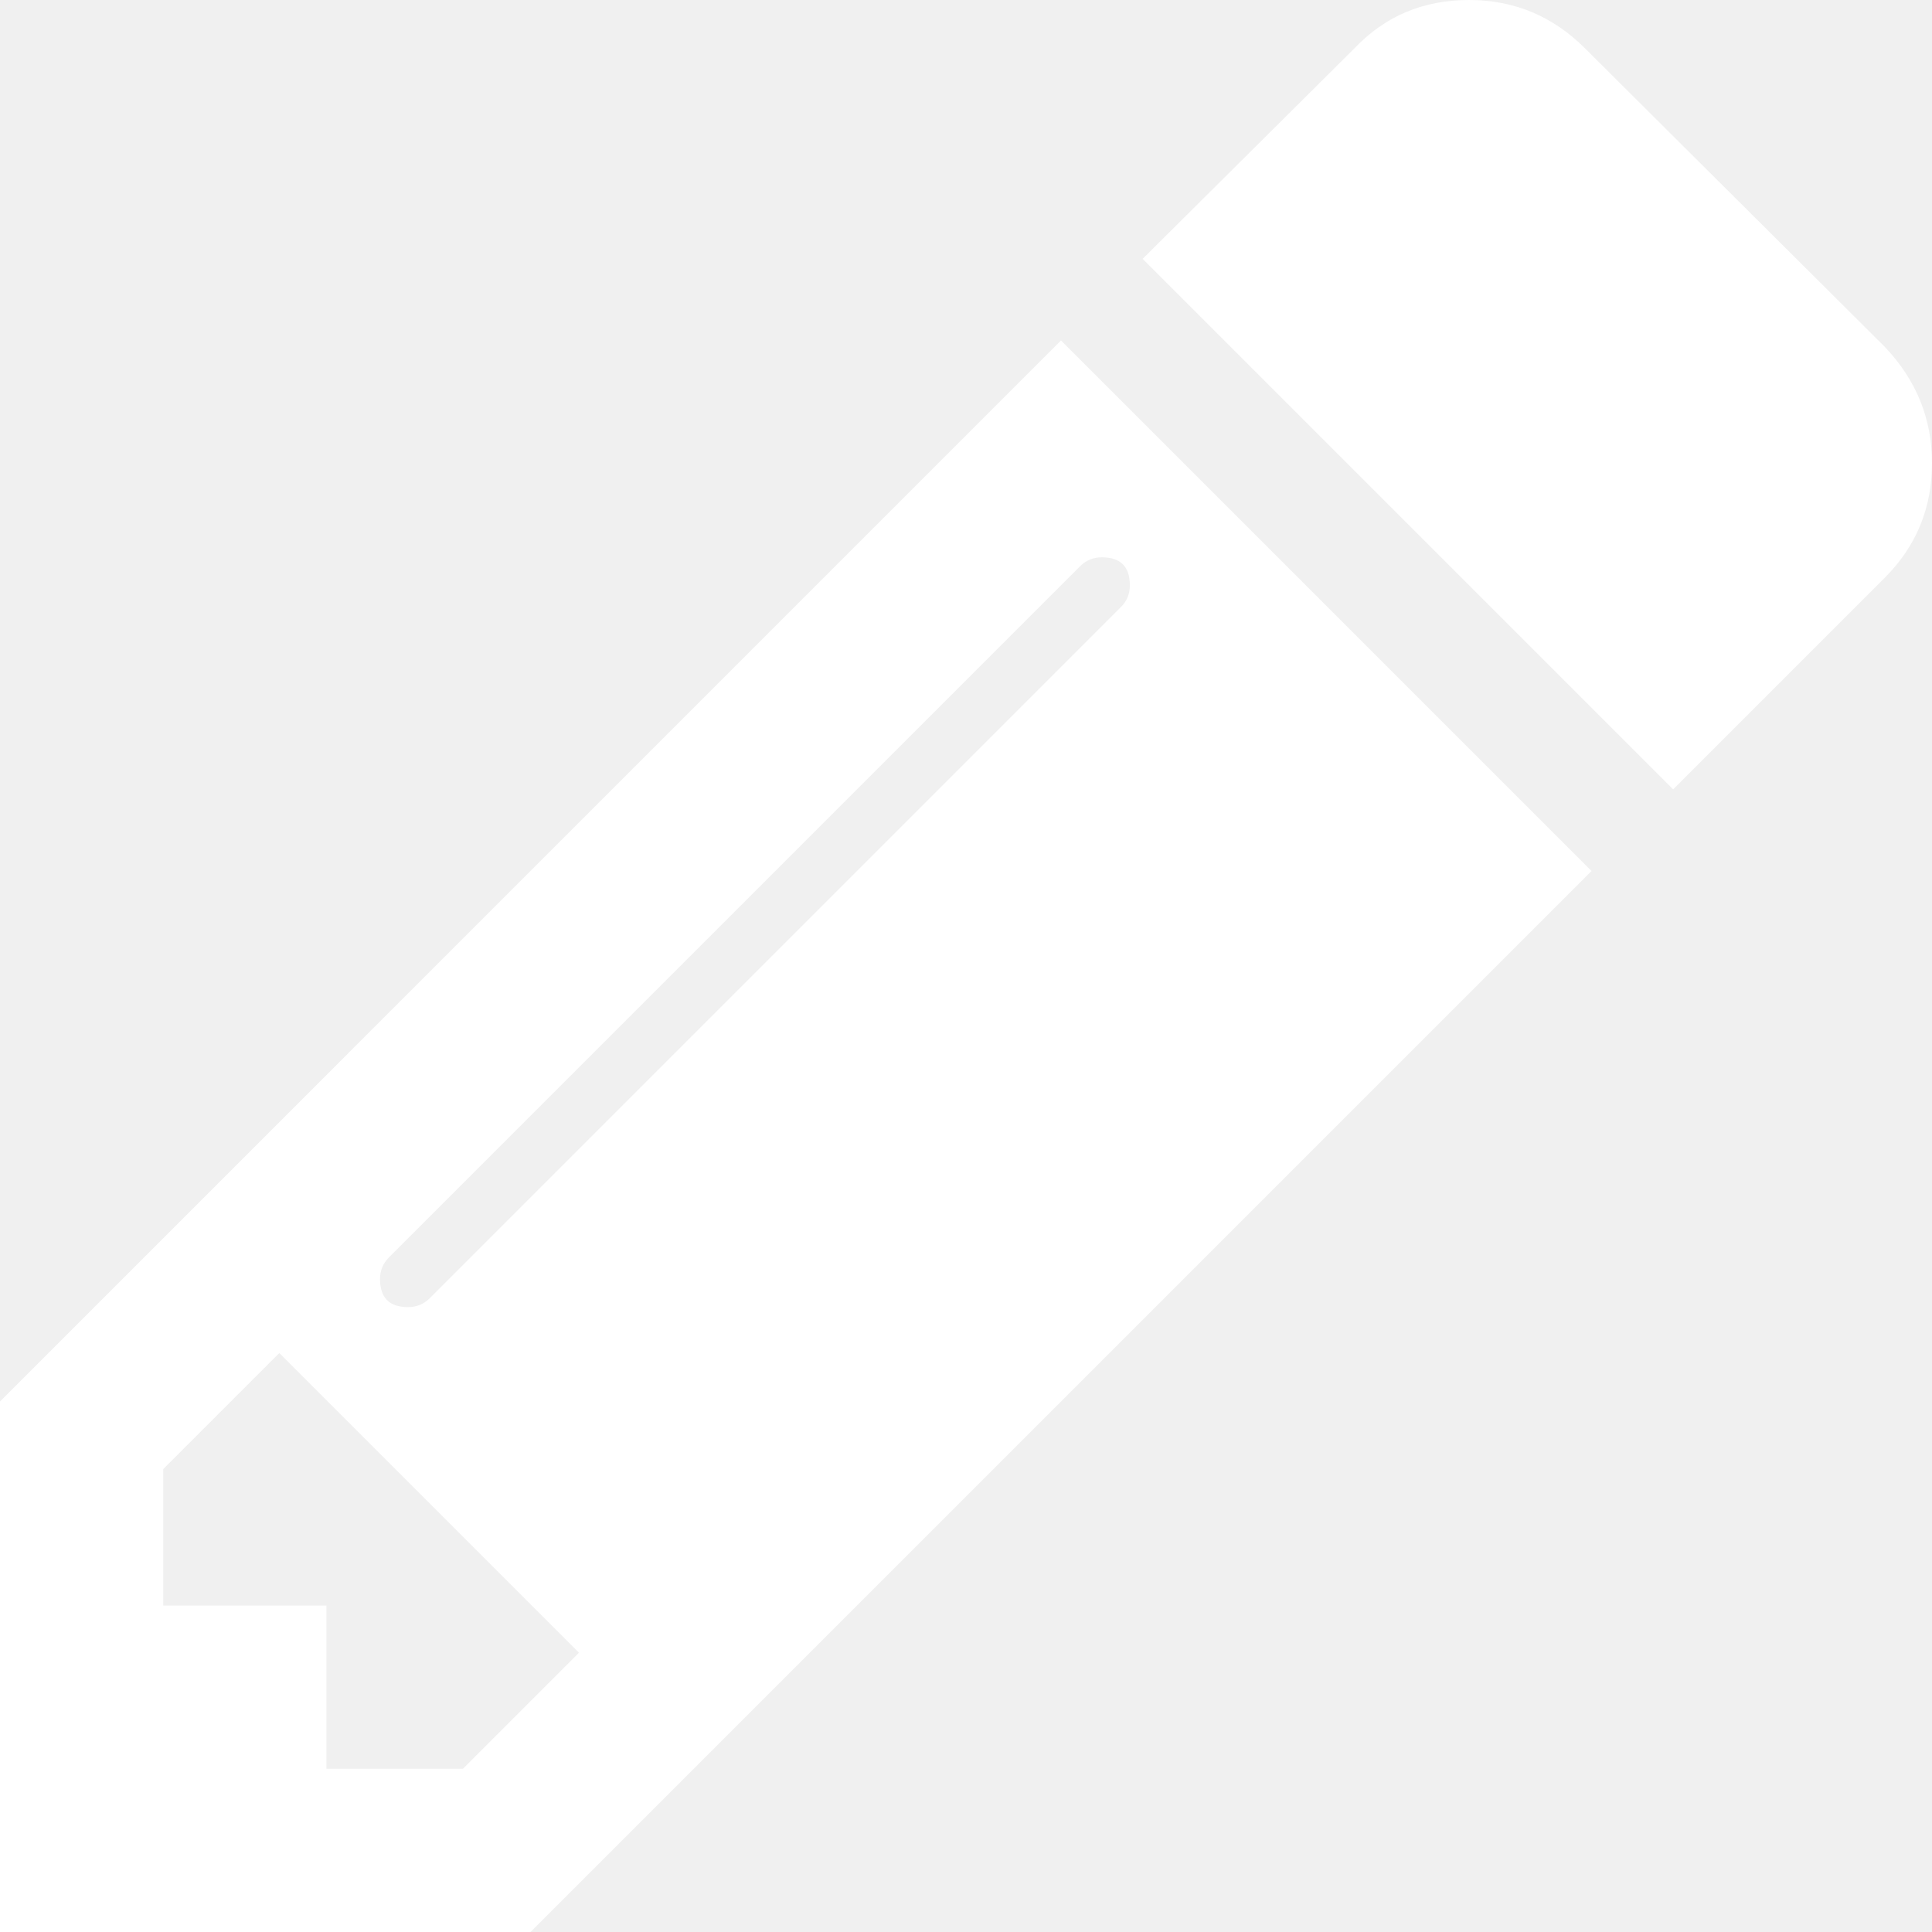
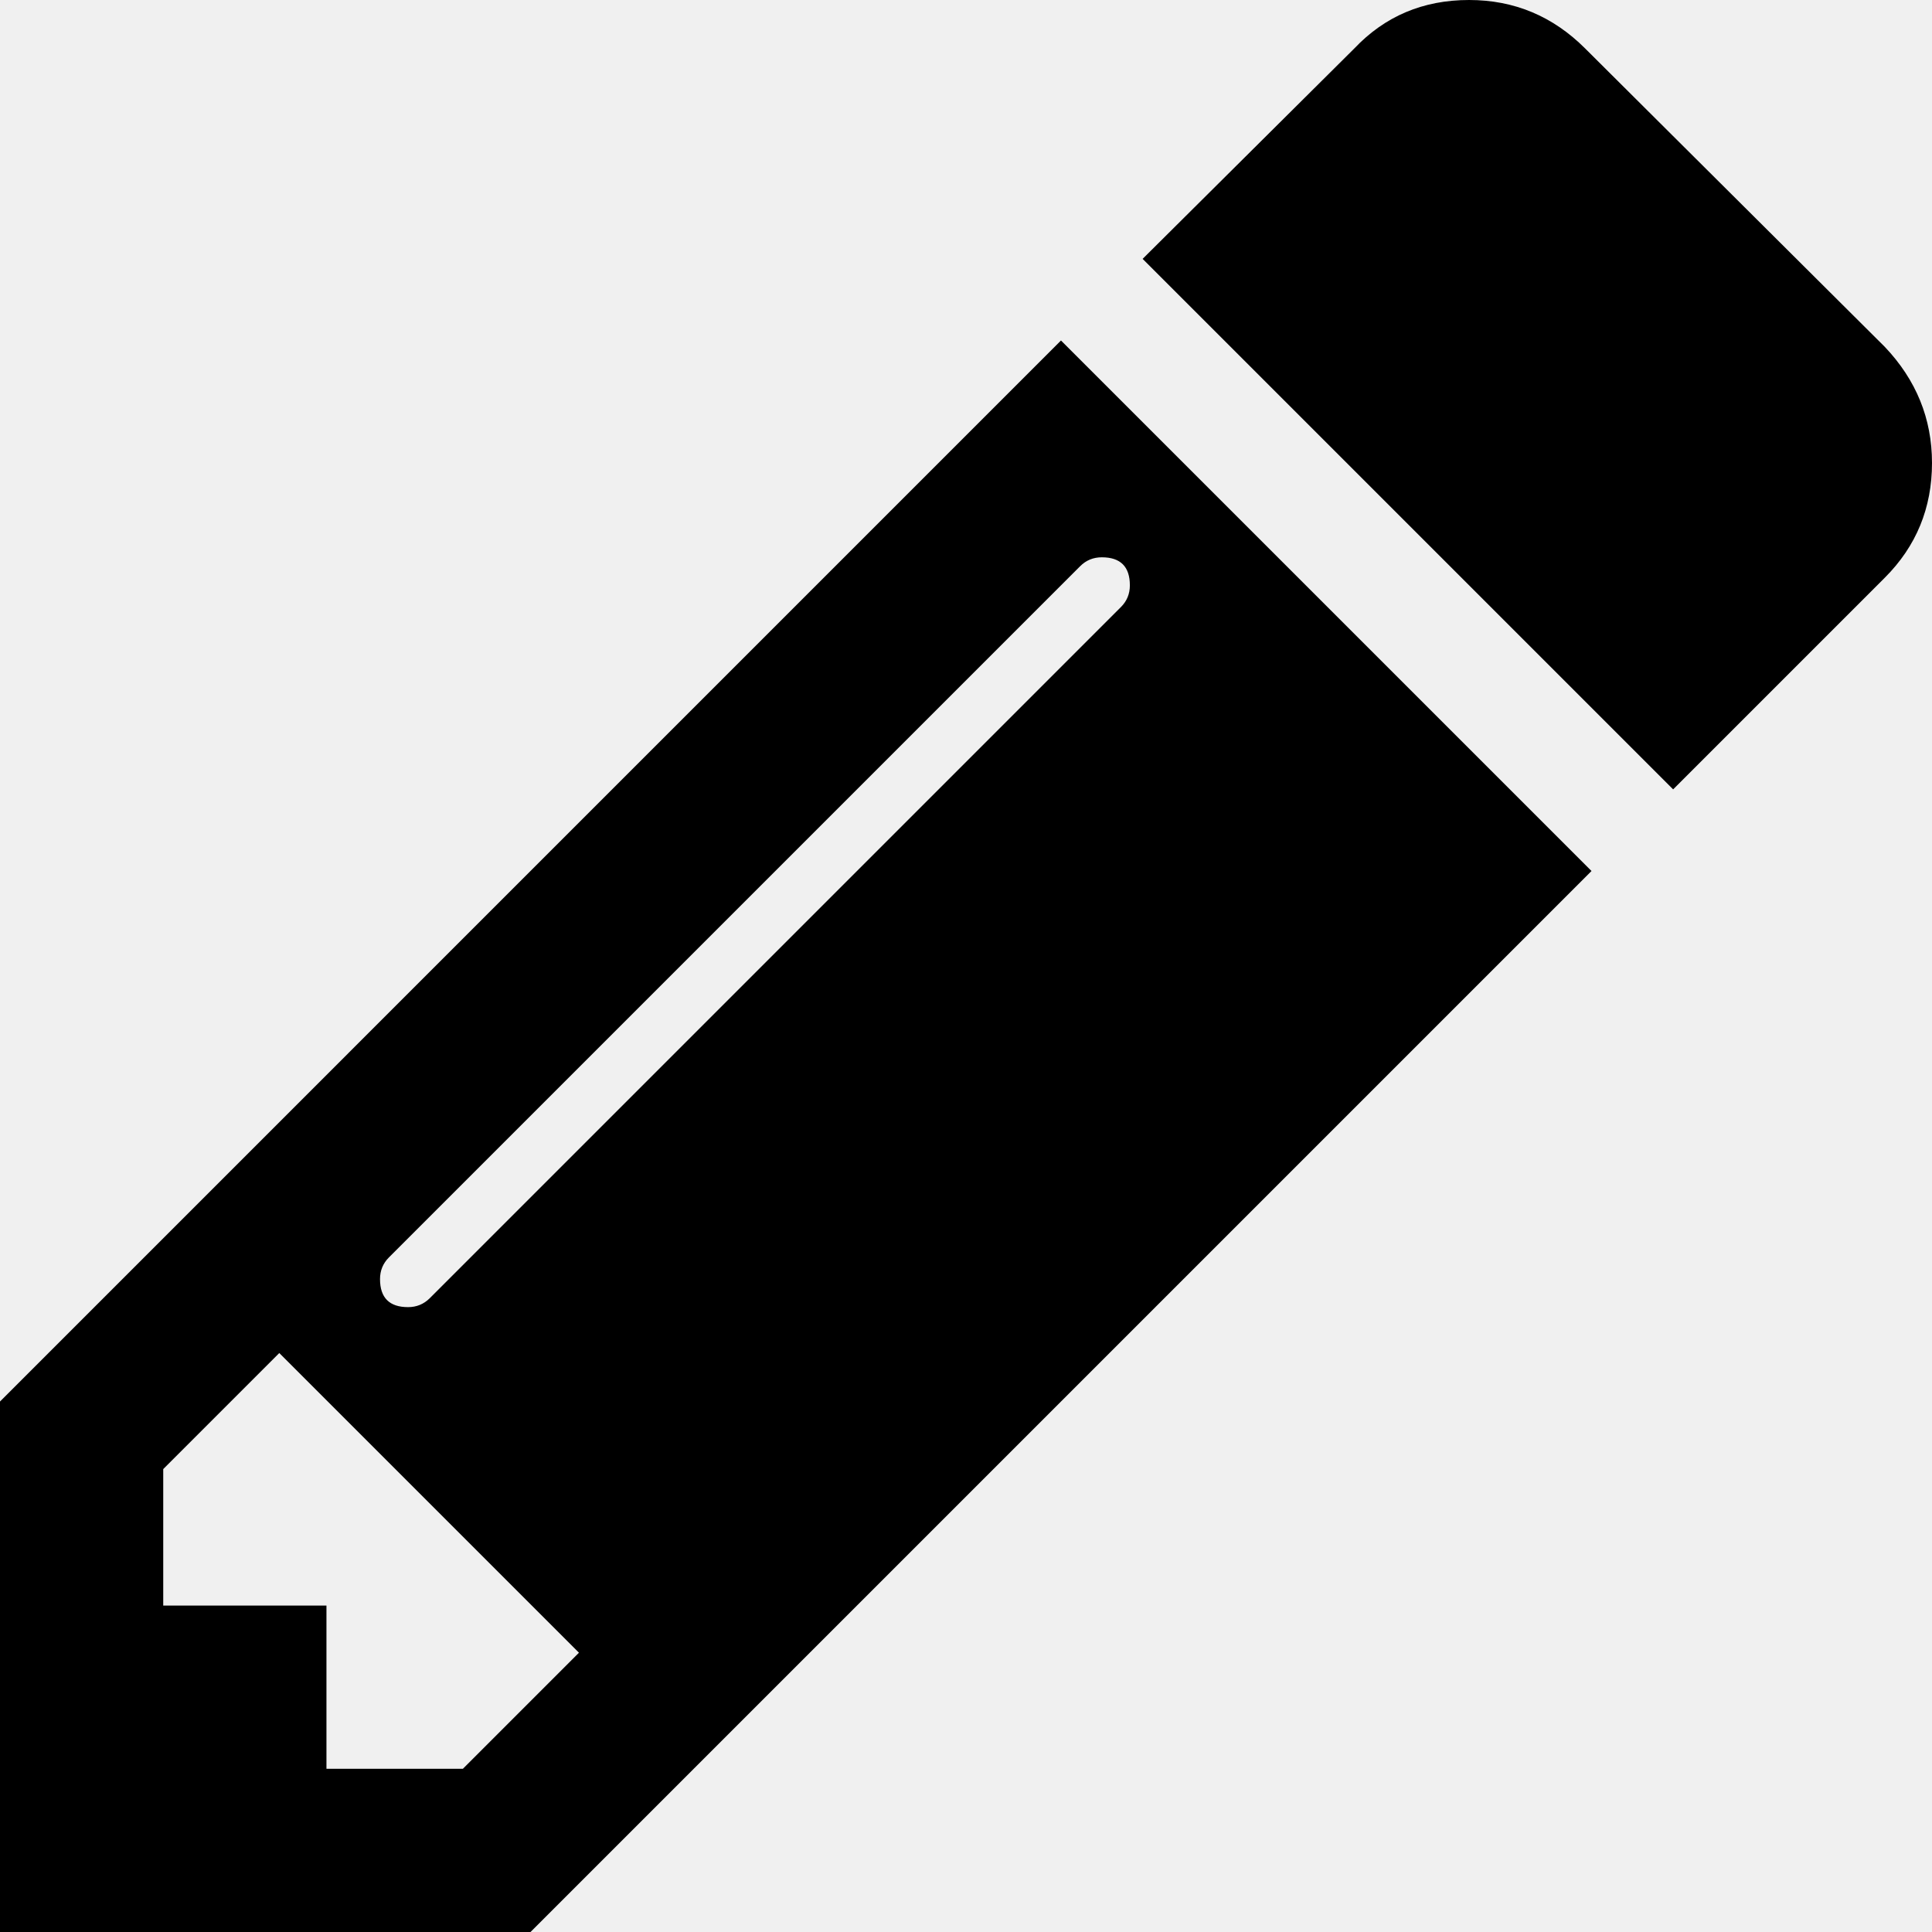
<svg xmlns="http://www.w3.org/2000/svg" version="1.1" id="Capa_1" x="0px" y="0px" width="512px" height="512px" viewBox="0 0 432.544 432.544" style="enable-background:new 0 0 432.544 432.544;" xml:space="preserve" class="">
  <g>
    <g>
      <g>
-         <path d="M0,313.775v118.77h118.771l237.541-237.541L237.539,76.232L0,313.775z M103.638,395.999L103.638,395.999l-30.55,0.004    v-36.546H36.545v-30.553l25.981-25.981l67.093,67.092L103.638,395.999z M246.683,124.77c4.182,0,6.276,2.095,6.276,6.28    c0,1.906-0.664,3.521-1.999,4.856L96.214,290.651c-1.333,1.328-2.952,1.995-4.854,1.995c-4.184,0-6.279-2.098-6.279-6.279    c0-1.906,0.666-3.521,1.997-4.856l154.747-154.743C243.154,125.436,244.773,124.77,246.683,124.77z" data-original="#000000" class="active-path" data-old_color="#EDECEC" fill="#FFFFFF" />
-         <path d="M421.976,77.654l-67.091-66.806C347.653,3.619,338.992,0,328.903,0c-10.283,0-18.842,3.619-25.693,10.848l-47.394,47.109    l118.773,118.77l47.394-47.392c7.042-7.043,10.561-15.608,10.561-25.697C432.54,93.743,429.022,85.08,421.976,77.654z" data-original="#000000" class="active-path" data-old_color="#EDECEC" fill="#FFFFFF" />
+         <path d="M0,313.775v118.77h118.771l237.541-237.541L237.539,76.232L0,313.775z M103.638,395.999L103.638,395.999l-30.55,0.004    v-36.546H36.545v-30.553l25.981-25.981l67.093,67.092L103.638,395.999z M246.683,124.77c4.182,0,6.276,2.095,6.276,6.28    c0,1.906-0.664,3.521-1.999,4.856L96.214,290.651c-1.333,1.328-2.952,1.995-4.854,1.995c-4.184,0-6.279-2.098-6.279-6.279    c0-1.906,0.666-3.521,1.997-4.856l154.747-154.743C243.154,125.436,244.773,124.77,246.683,124.77z" data-original="#000000" class="active-path" data-old_color="#EDECEC" />
+         <path d="M421.976,77.654l-67.091-66.806C347.653,3.619,338.992,0,328.903,0c-10.283,0-18.842,3.619-25.693,10.848l-47.394,47.109    l118.773,118.77l47.394-47.392c7.042-7.043,10.561-15.608,10.561-25.697C432.54,93.743,429.022,85.08,421.976,77.654z" data-original="#000000" class="active-path" data-old_color="#EDECEC" />
      </g>
    </g>
  </g>
</svg>
